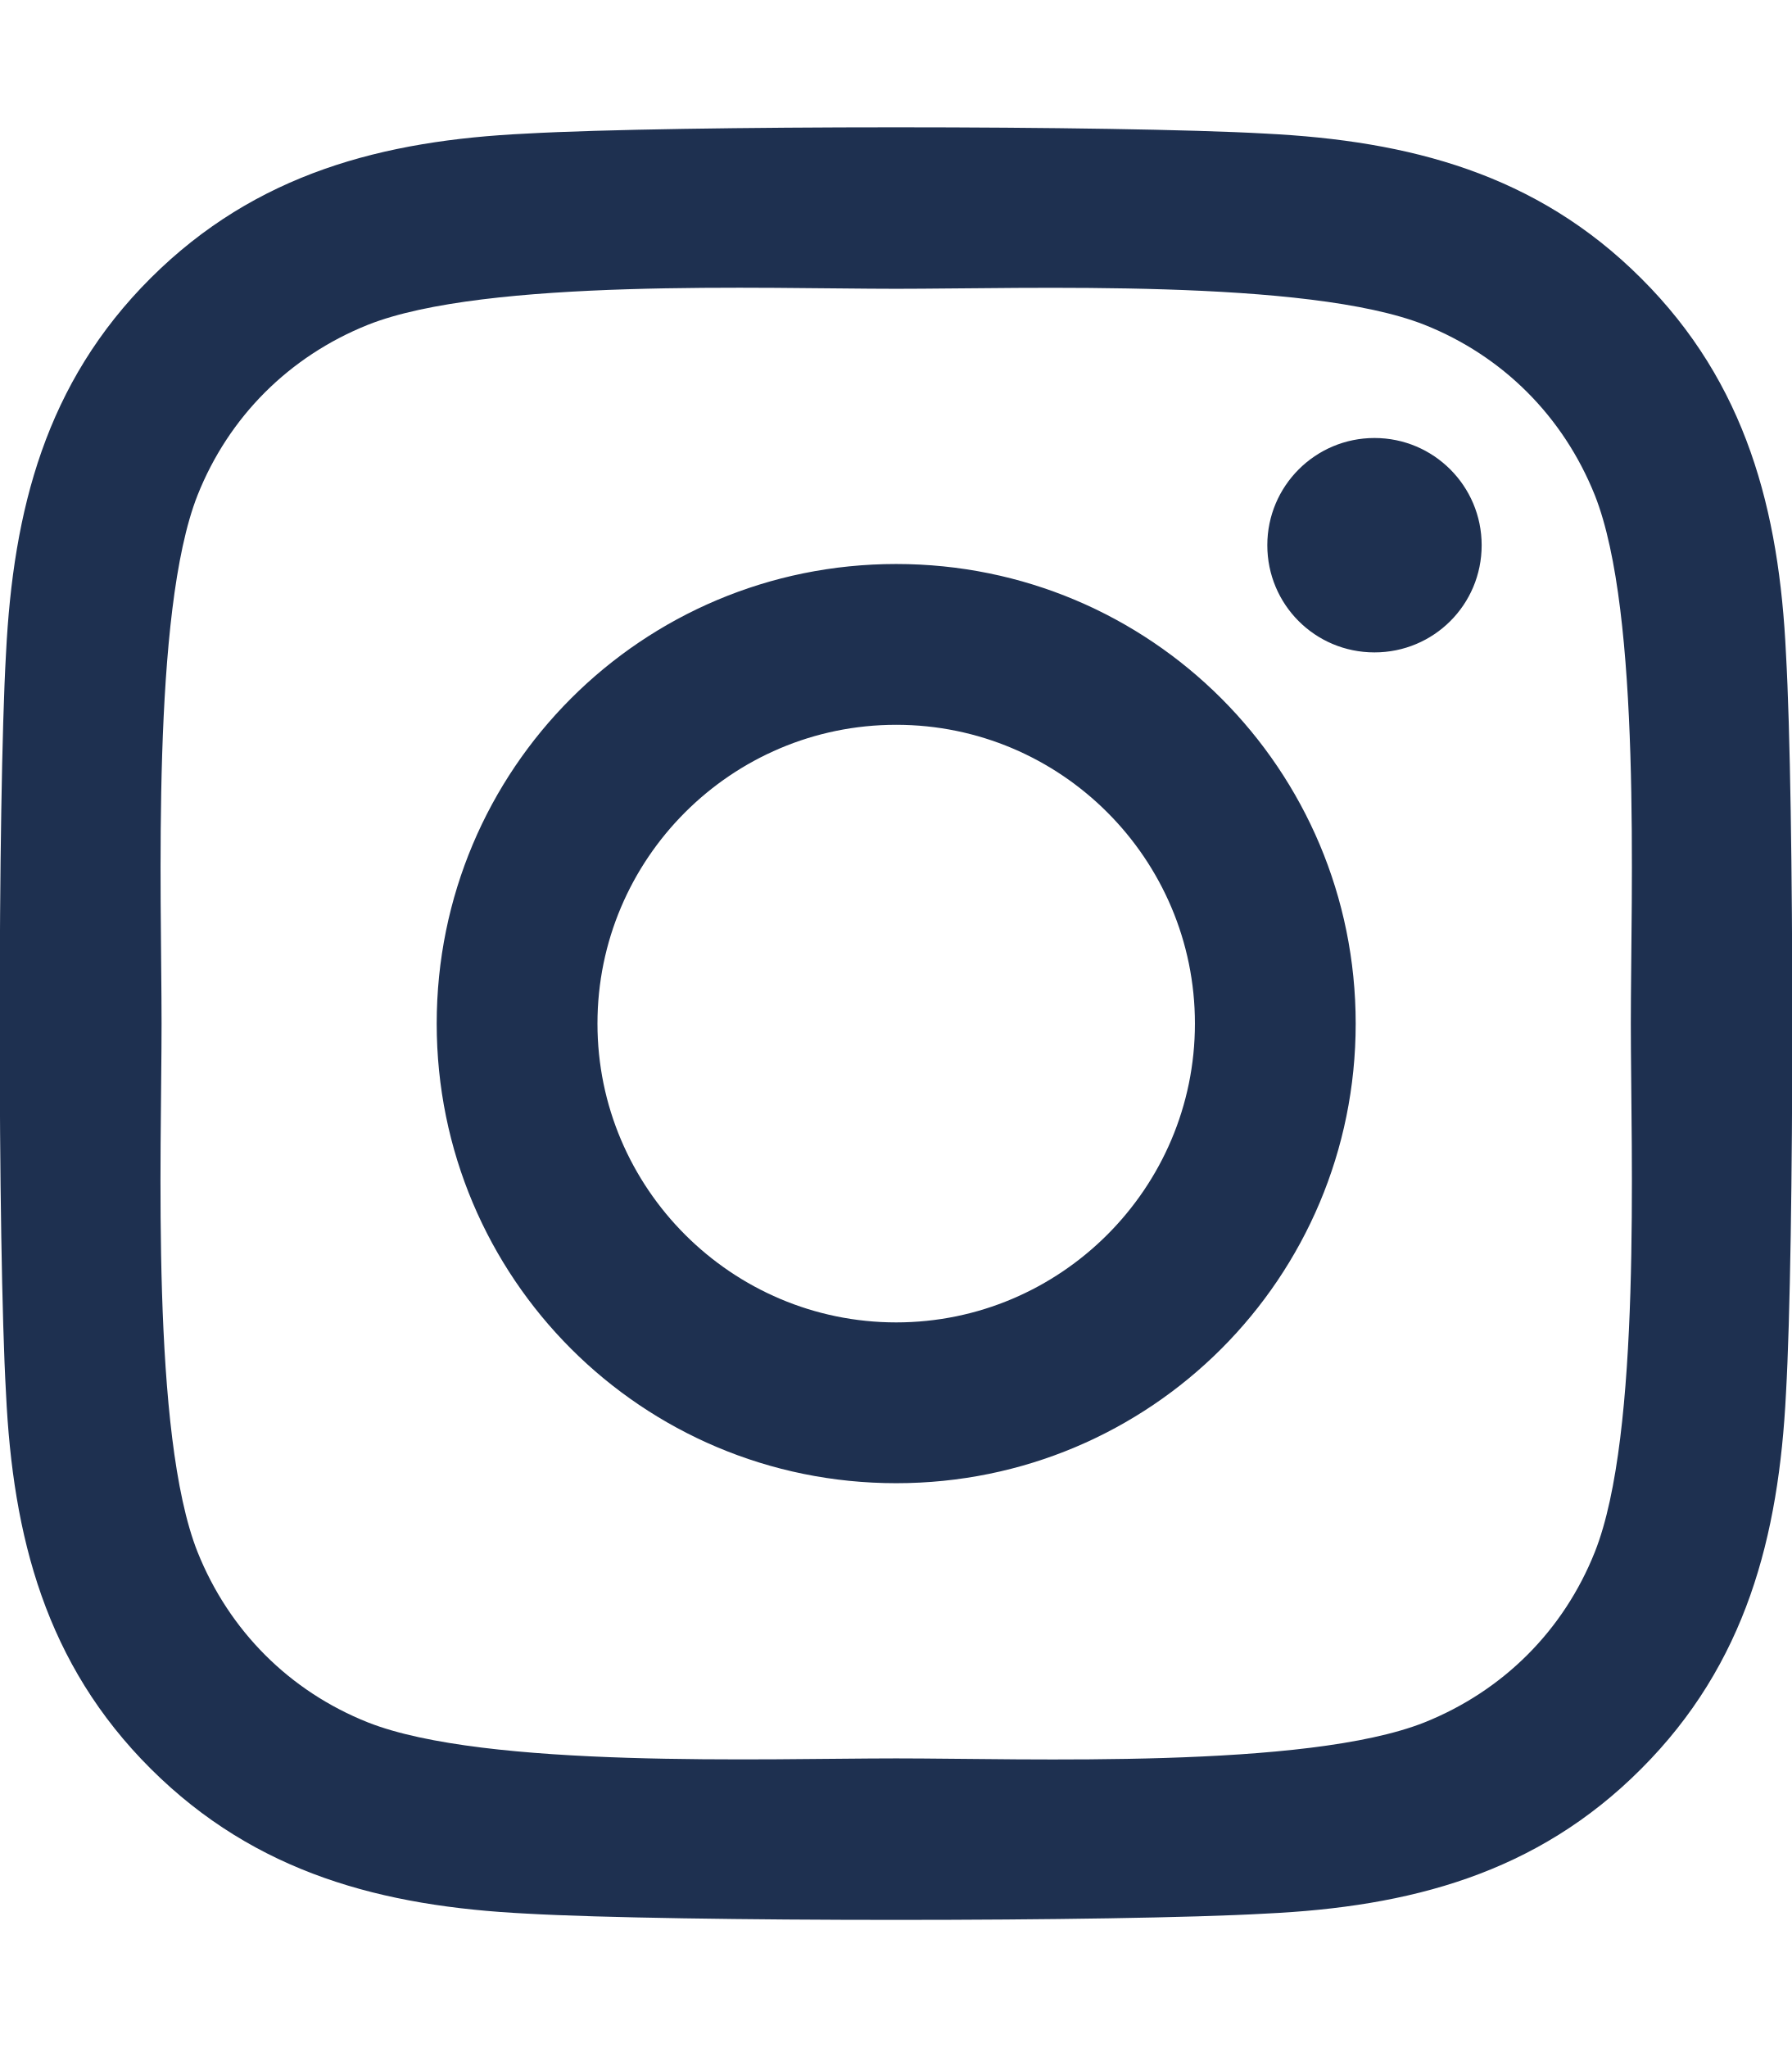
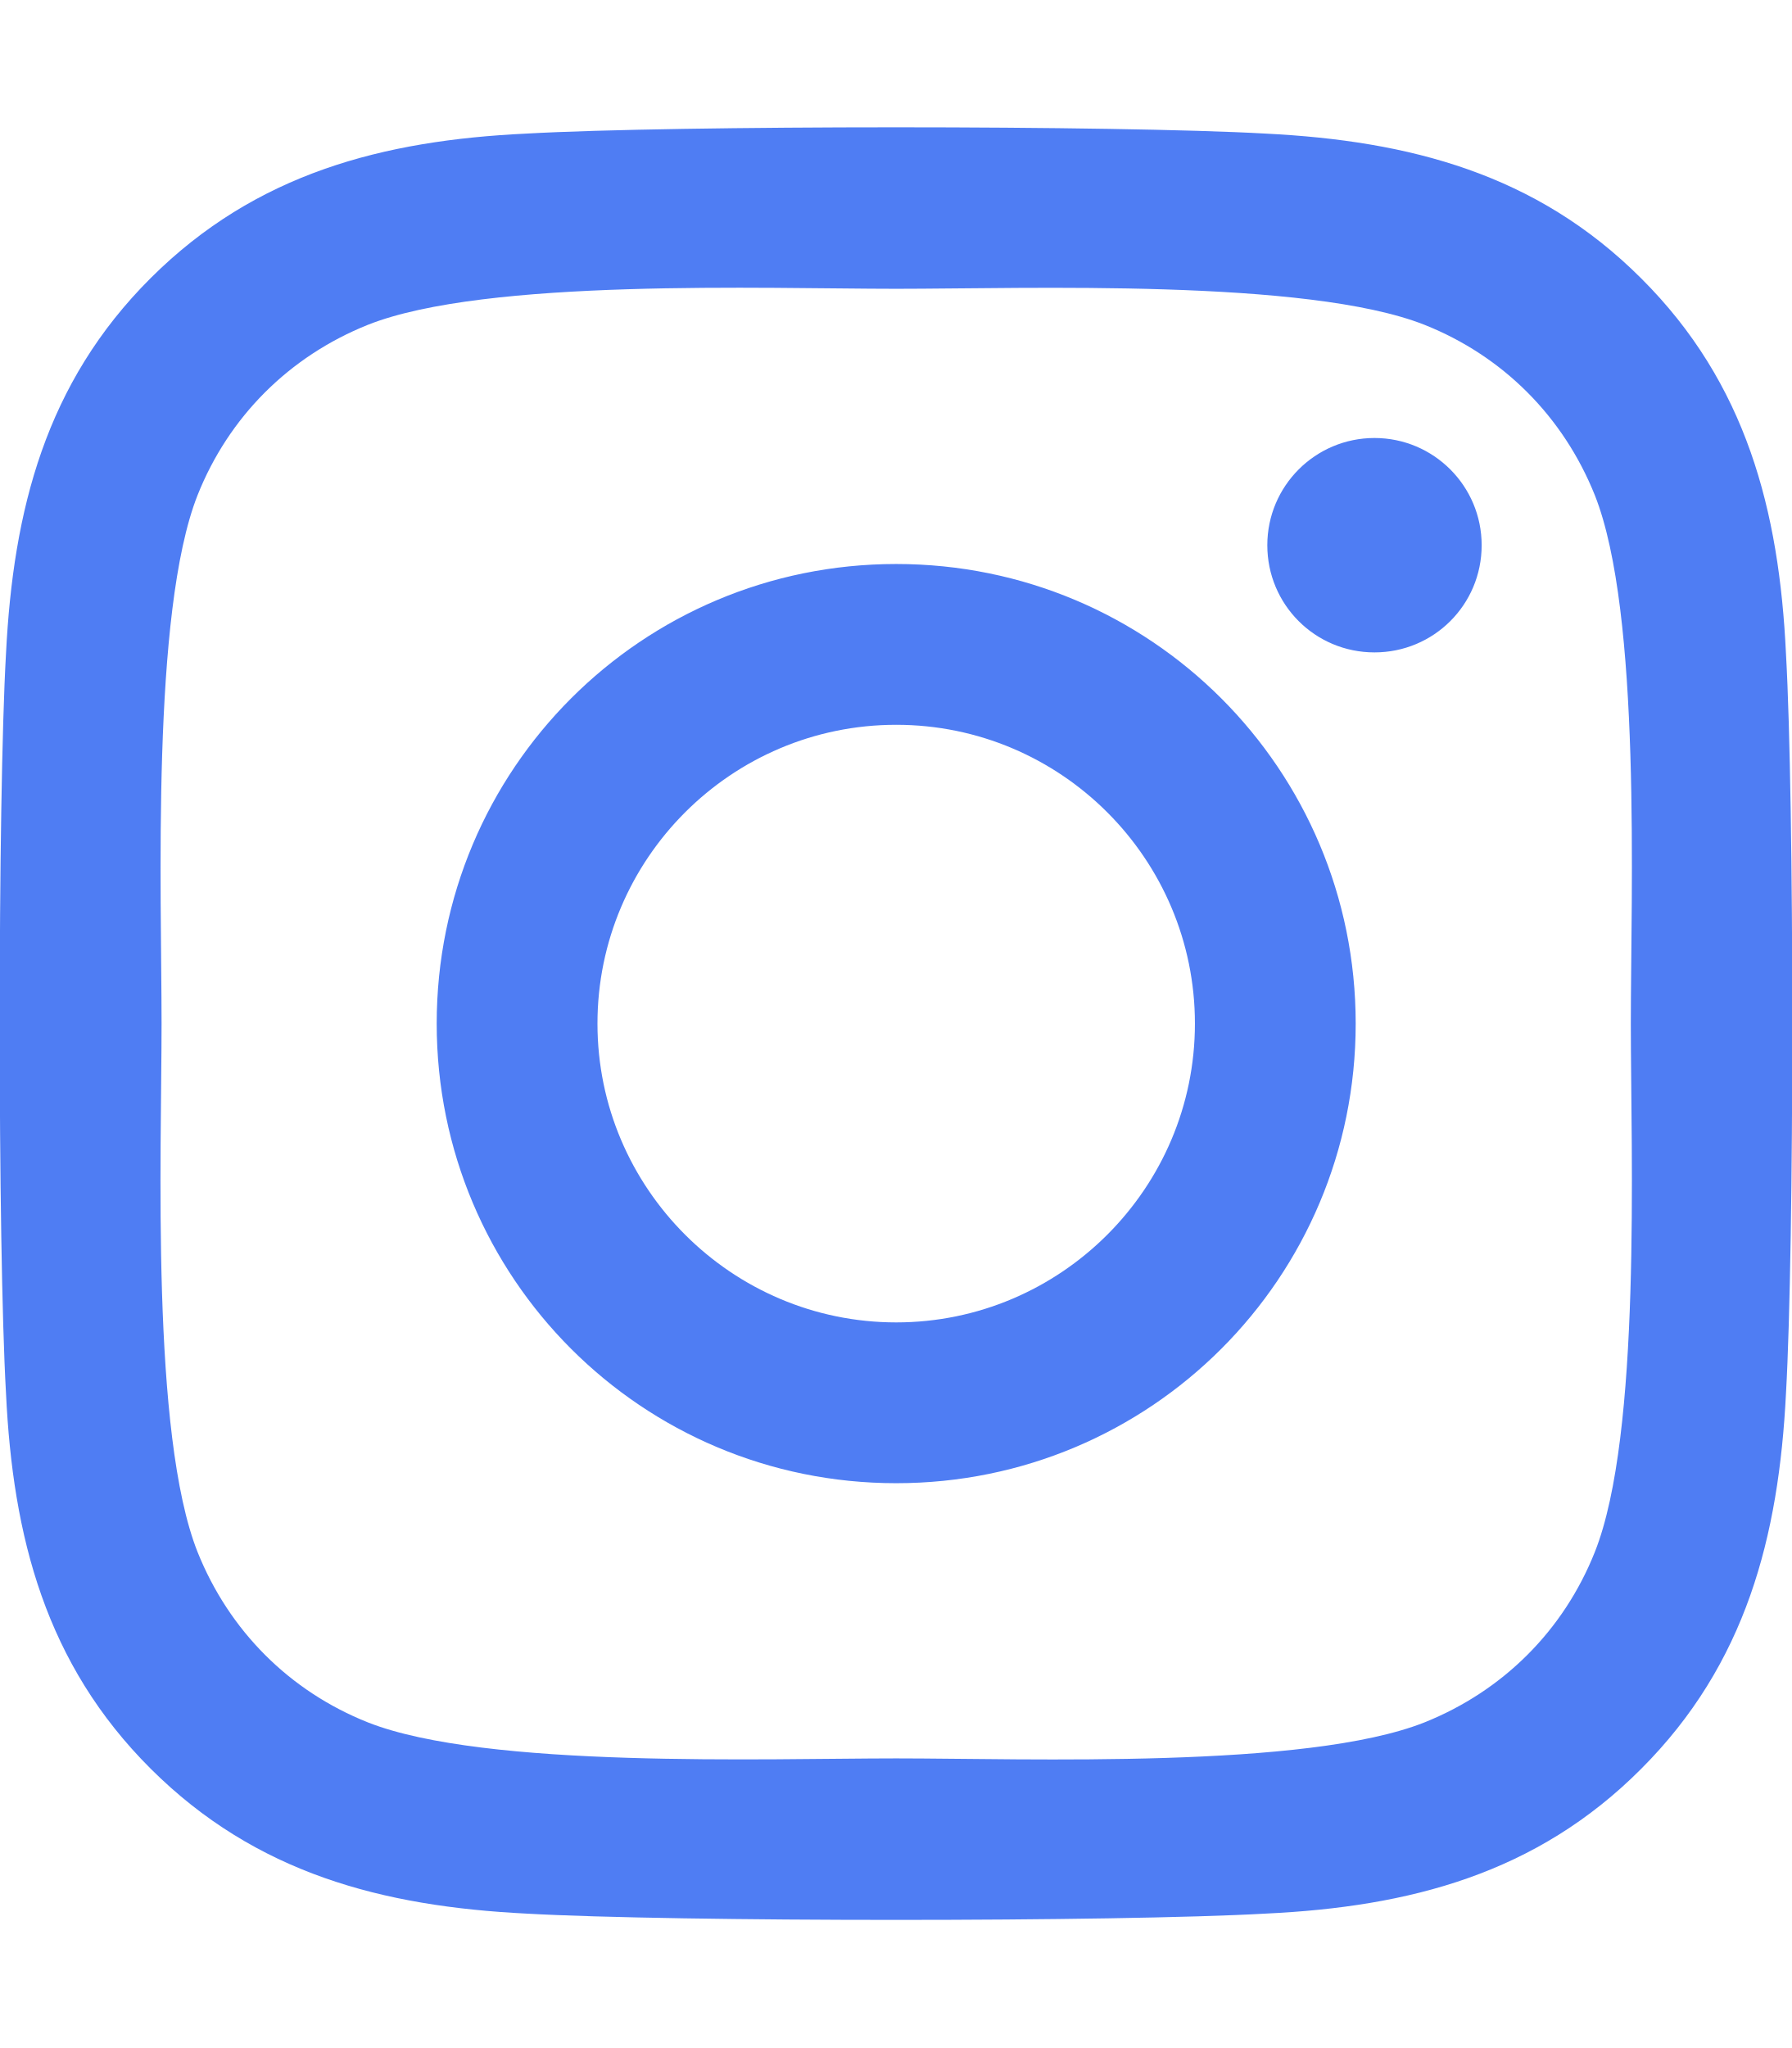
<svg xmlns="http://www.w3.org/2000/svg" height="16" width="14" viewBox="0 0 448 512">
-   <path opacity="1" fill="#1E3050" d="M224.1 141c-63.6 0-114.9 51.3-114.9 114.9s51.3 114.9 114.9 114.9S339 319.5 339 255.9 287.7 141 224.1 141zm0 189.6c-41.1 0-74.7-33.5-74.7-74.7s33.5-74.7 74.7-74.7 74.7 33.5 74.7 74.7-33.6 74.7-74.7 74.7zm146.4-194.3c0 14.9-12 26.8-26.8 26.8-14.9 0-26.8-12-26.8-26.8s12-26.8 26.8-26.8 26.8 12 26.8 26.8zm76.1 27.2c-1.7-35.9-9.9-67.7-36.2-93.9-26.2-26.2-58-34.4-93.9-36.2-37-2.1-147.9-2.1-184.9 0-35.8 1.7-67.6 9.9-93.9 36.1s-34.4 58-36.2 93.9c-2.1 37-2.1 147.9 0 184.9 1.7 35.9 9.9 67.7 36.2 93.9s58 34.4 93.9 36.2c37 2.1 147.9 2.1 184.9 0 35.9-1.7 67.7-9.9 93.9-36.2 26.2-26.2 34.4-58 36.2-93.9 2.1-37 2.1-147.8 0-184.8zM398.8 388c-7.8 19.6-22.9 34.7-42.6 42.6-29.5 11.7-99.5 9-132.1 9s-102.7 2.6-132.1-9c-19.6-7.8-34.7-22.9-42.6-42.6-11.7-29.5-9-99.5-9-132.1s-2.6-102.7 9-132.1c7.8-19.6 22.9-34.7 42.6-42.6 29.5-11.7 99.5-9 132.1-9s102.7-2.6 132.1 9c19.6 7.8 34.7 22.9 42.6 42.6 11.7 29.5 9 99.5 9 132.1s2.7 102.7-9 132.1z" />
+   <path opacity="1" fill="#4f7df3" d="M224.1 141c-63.6 0-114.9 51.3-114.9 114.9s51.3 114.9 114.9 114.9S339 319.5 339 255.9 287.7 141 224.1 141zm0 189.6c-41.1 0-74.7-33.5-74.7-74.7s33.5-74.7 74.7-74.7 74.7 33.5 74.7 74.7-33.6 74.7-74.7 74.7zm146.4-194.3c0 14.9-12 26.8-26.8 26.8-14.9 0-26.8-12-26.8-26.8s12-26.8 26.8-26.8 26.8 12 26.8 26.8zm76.1 27.2c-1.7-35.9-9.9-67.7-36.2-93.9-26.2-26.2-58-34.4-93.9-36.2-37-2.1-147.9-2.1-184.9 0-35.8 1.7-67.6 9.9-93.9 36.1s-34.4 58-36.2 93.9c-2.1 37-2.1 147.9 0 184.9 1.7 35.9 9.9 67.7 36.2 93.9s58 34.4 93.9 36.2c37 2.1 147.9 2.1 184.9 0 35.9-1.7 67.7-9.9 93.9-36.2 26.2-26.2 34.4-58 36.2-93.9 2.1-37 2.1-147.8 0-184.8zM398.8 388c-7.8 19.6-22.9 34.7-42.6 42.6-29.5 11.7-99.5 9-132.1 9s-102.7 2.6-132.1-9c-19.6-7.8-34.7-22.9-42.6-42.6-11.7-29.5-9-99.5-9-132.1s-2.6-102.7 9-132.1c7.8-19.6 22.9-34.7 42.6-42.6 29.5-11.7 99.5-9 132.1-9s102.7-2.6 132.1 9c19.6 7.8 34.7 22.9 42.6 42.6 11.7 29.5 9 99.5 9 132.1s2.7 102.7-9 132.1z" />
</svg>
